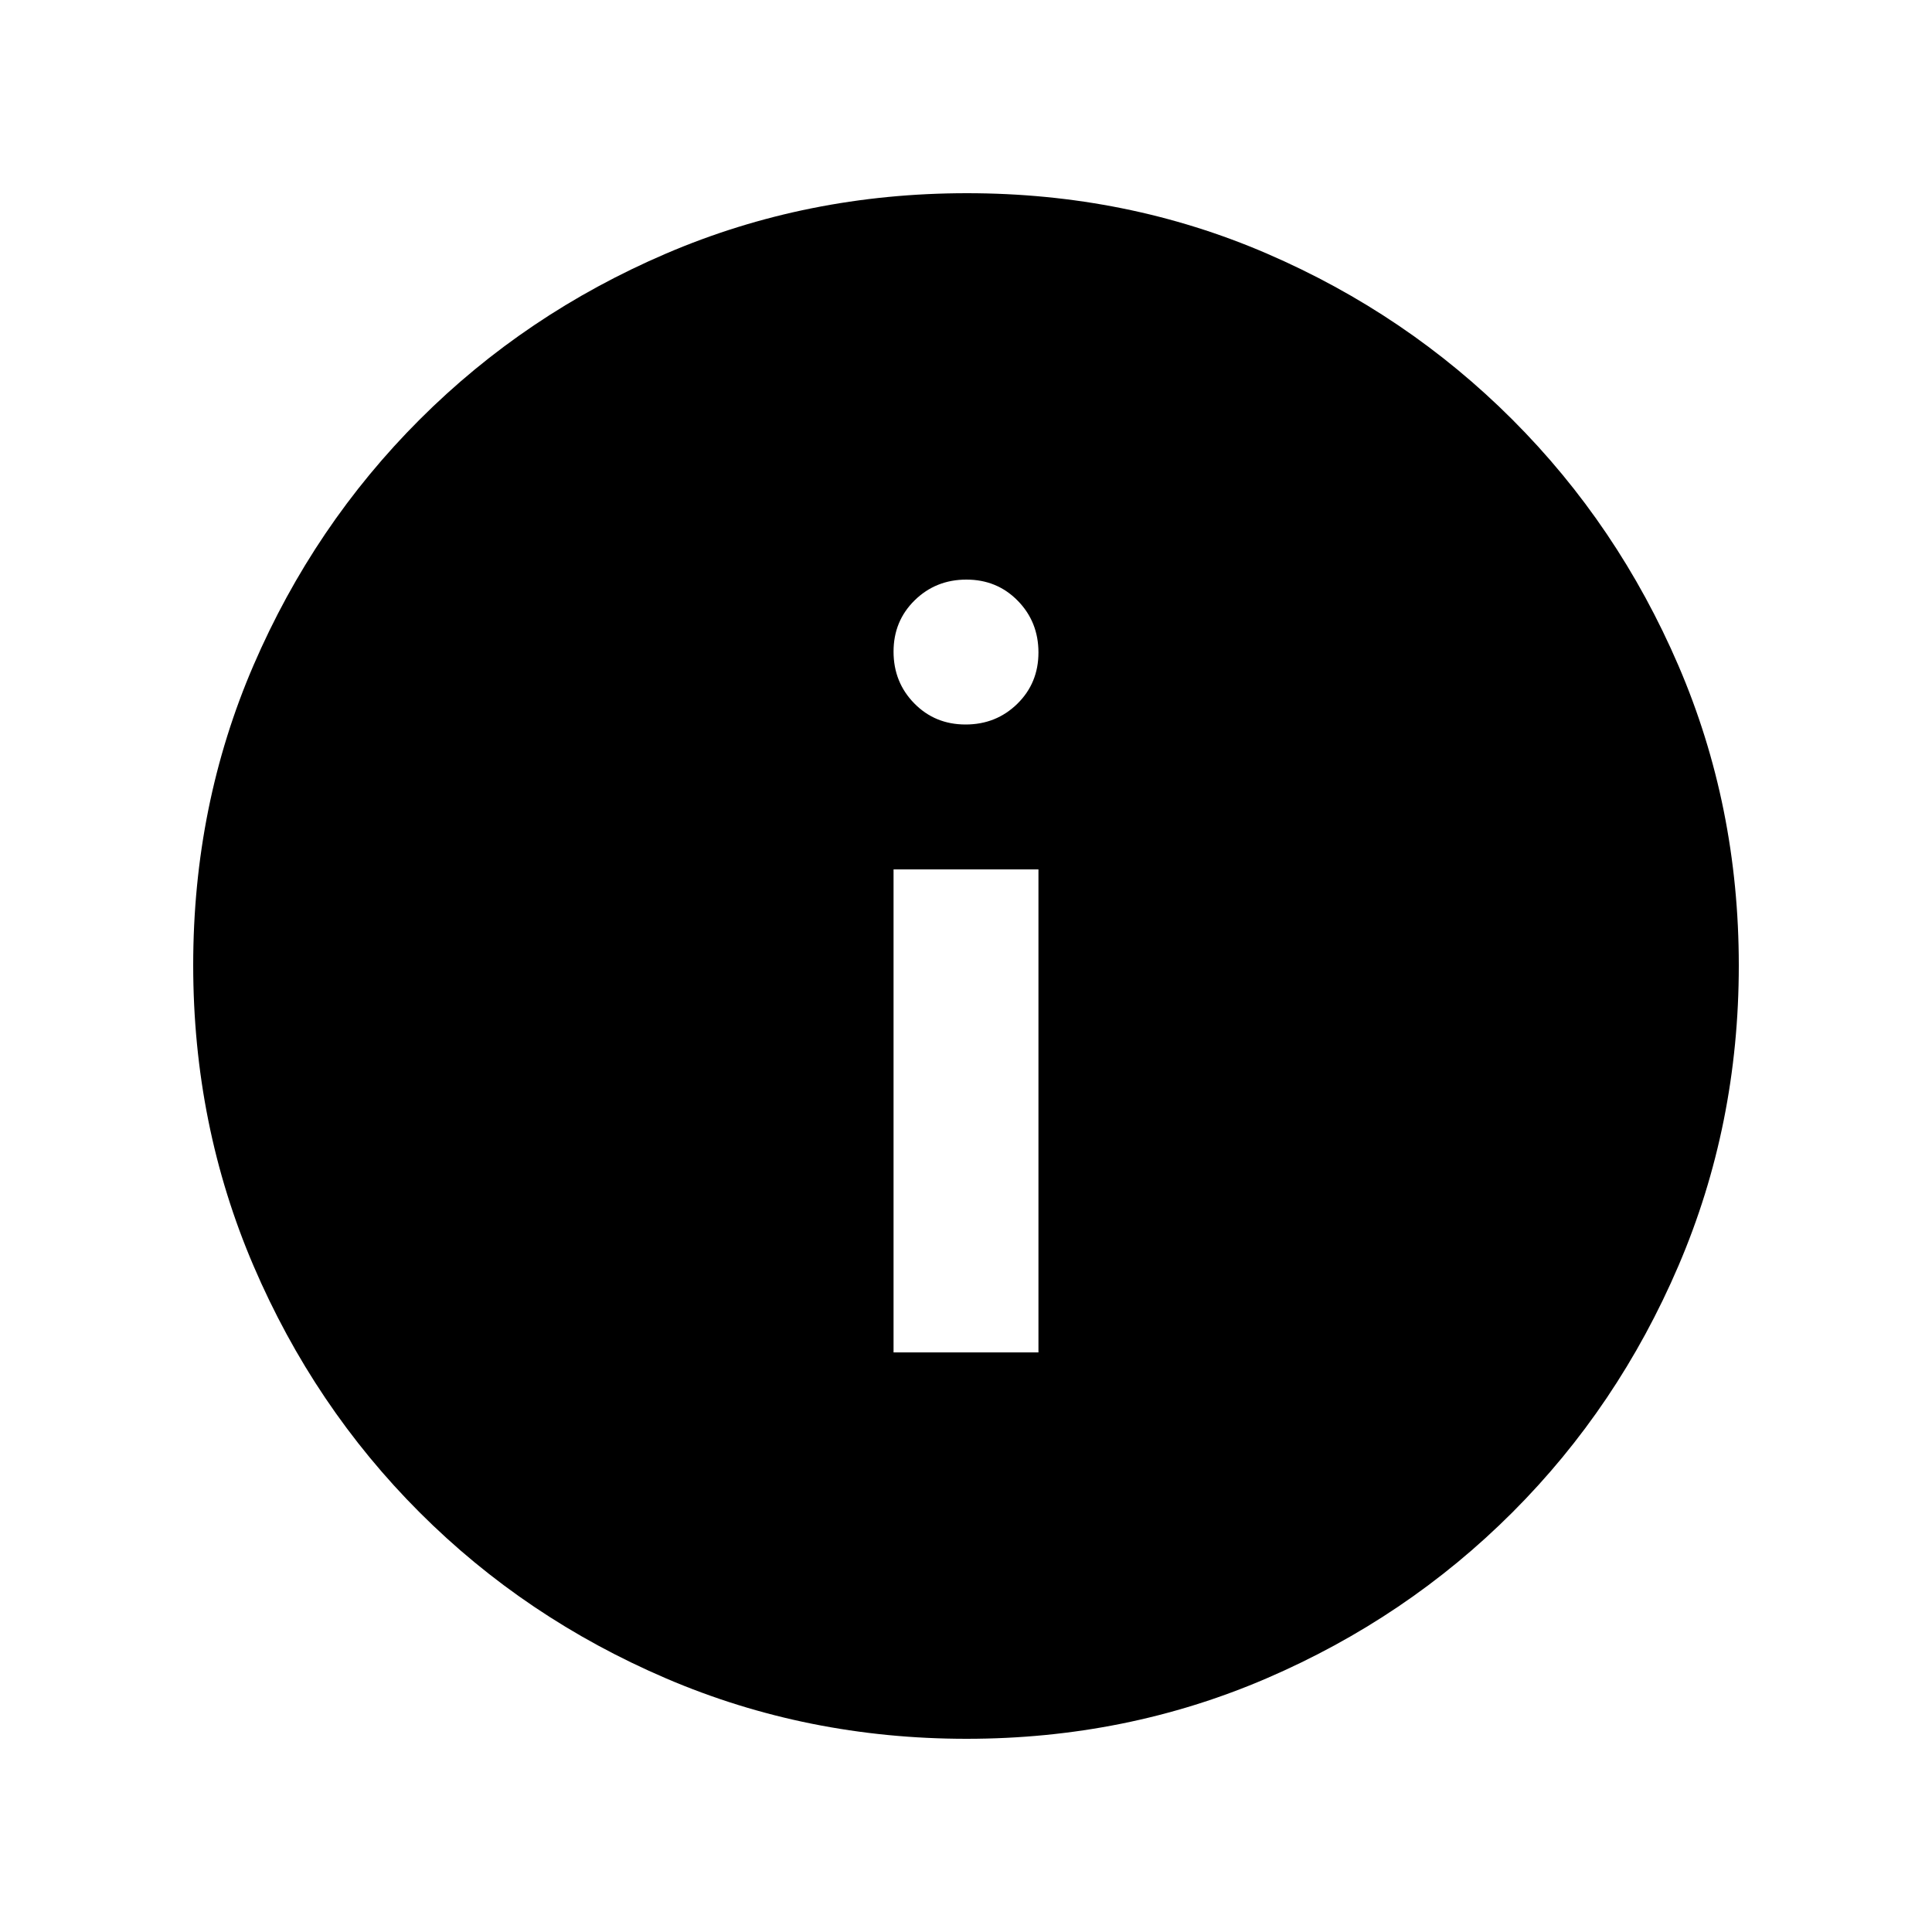
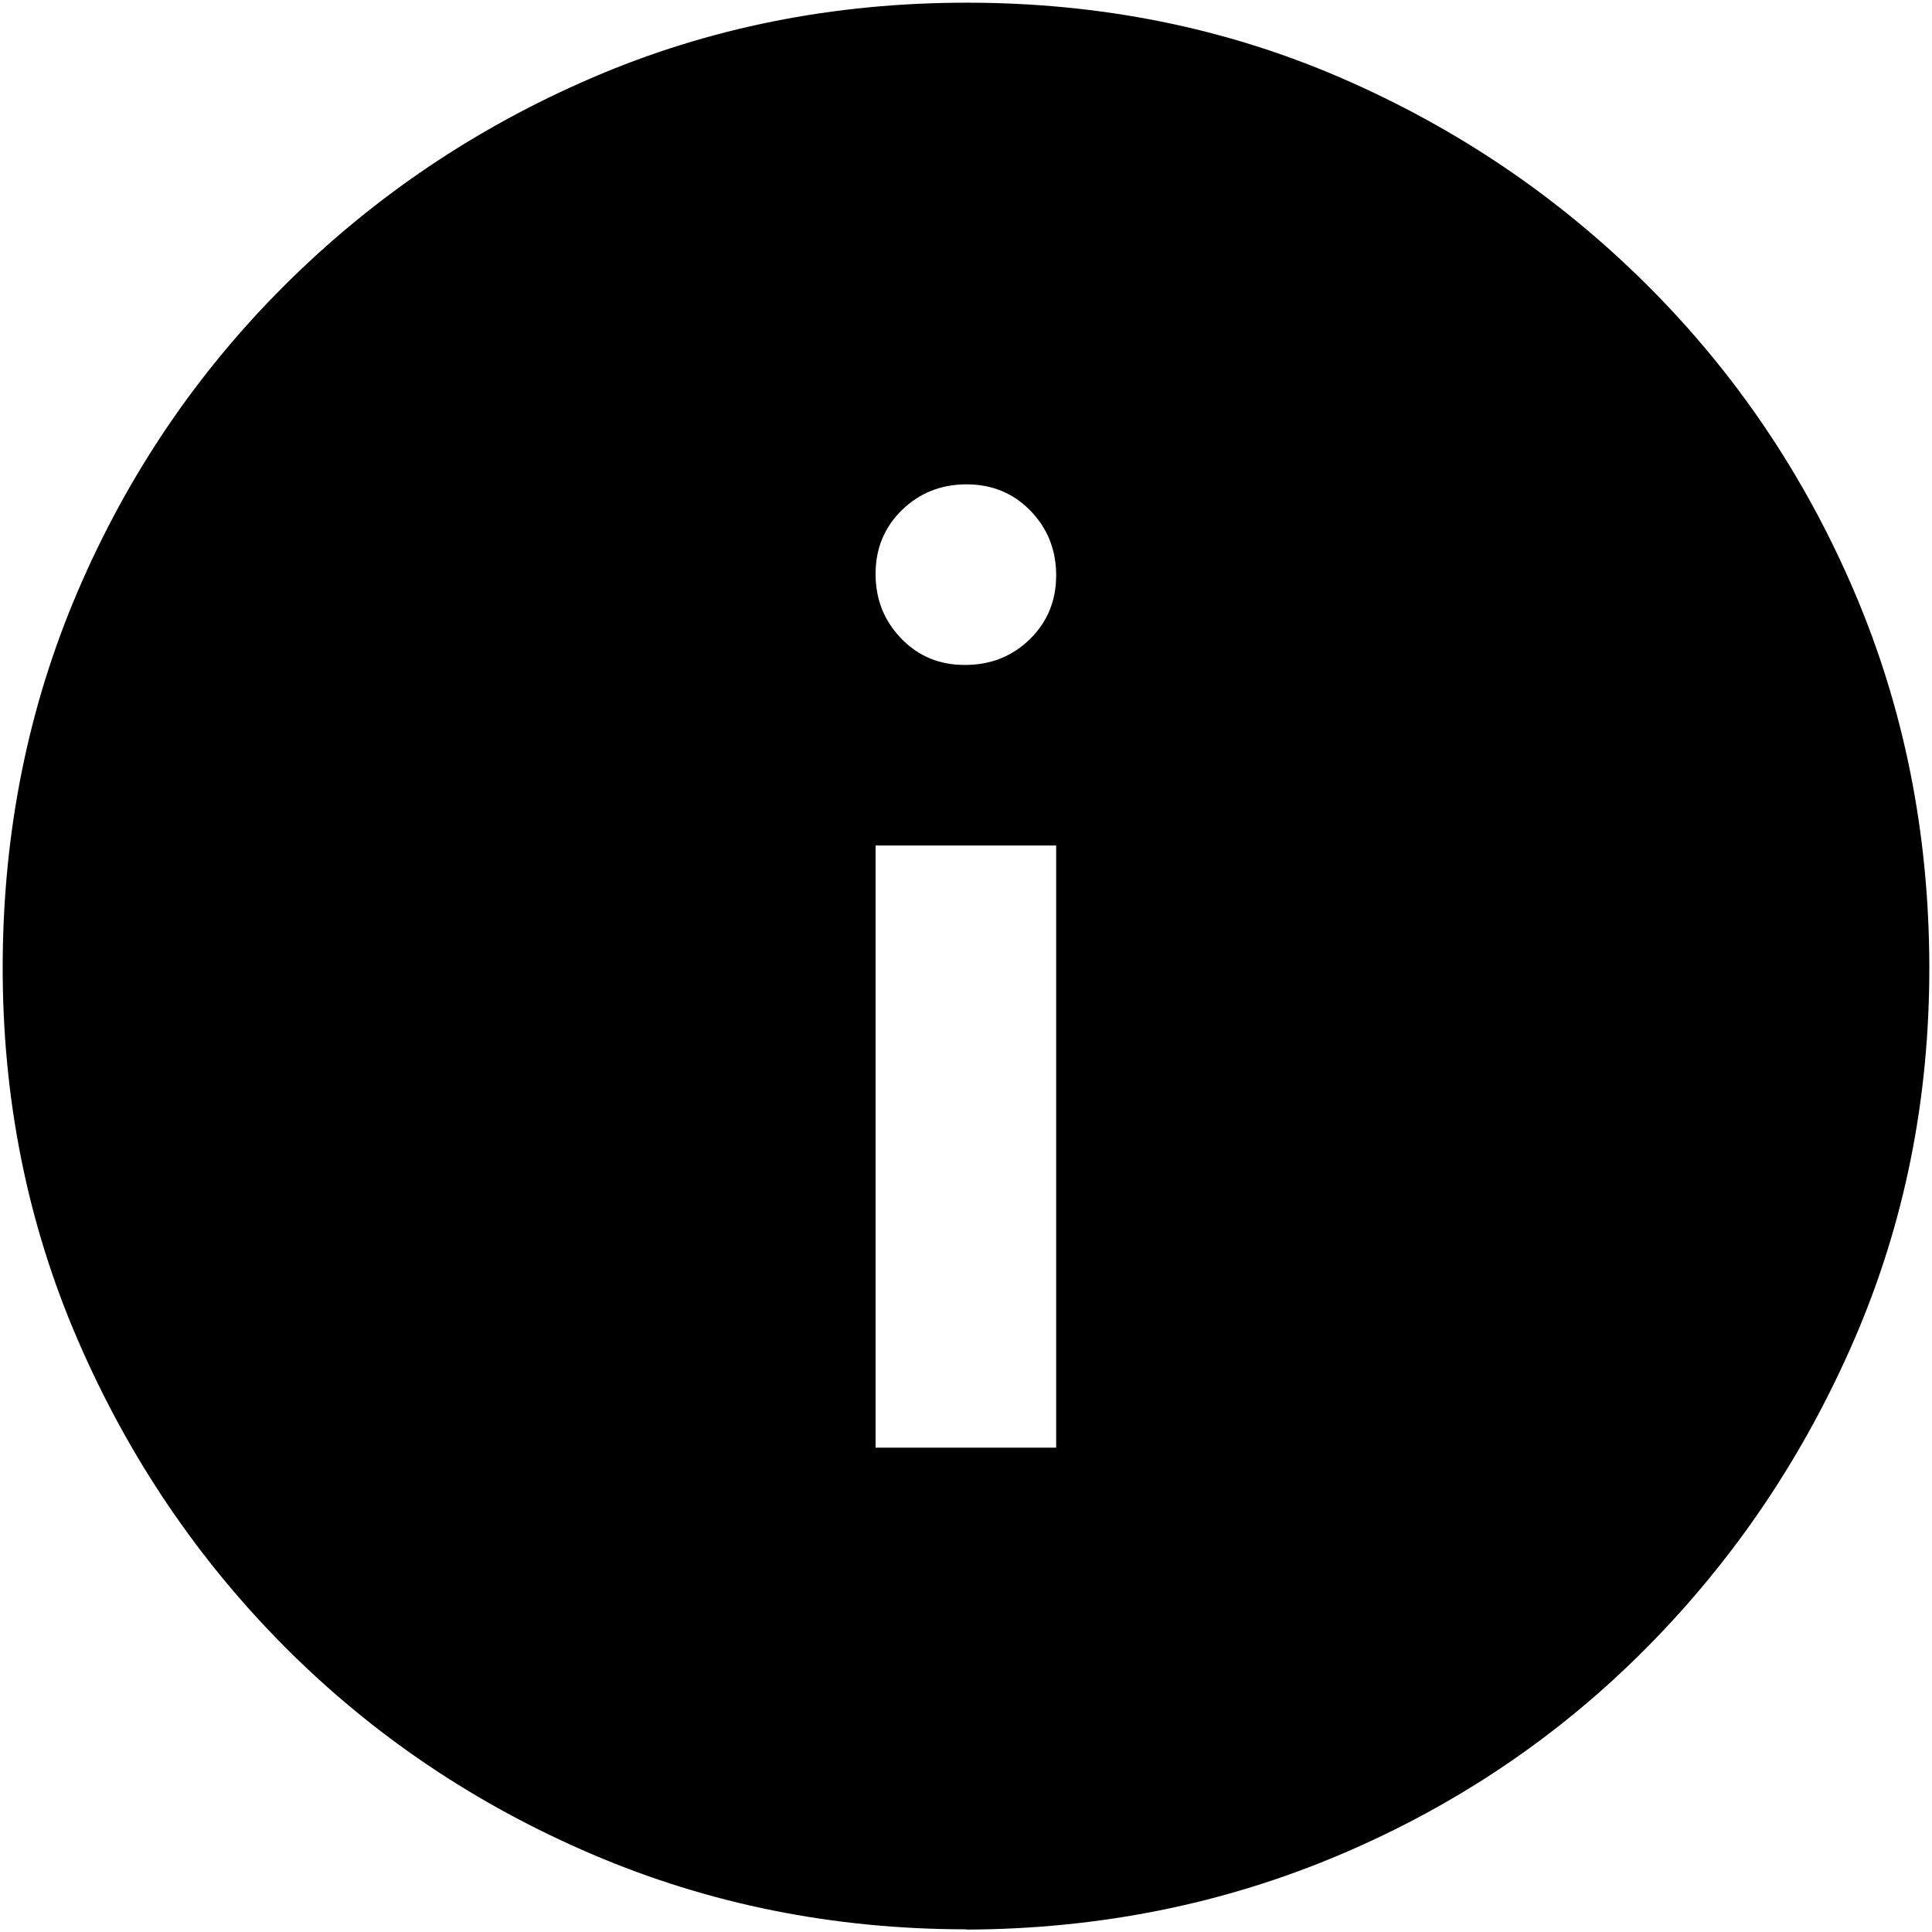
- <svg xmlns="http://www.w3.org/2000/svg" height="20" viewBox="0 -960 960 960" width="20">
-   <path d="M444-288h72v-240h-72v240Zm35.789-312Q495-600 505.5-610.289q10.5-10.29 10.5-25.5Q516-651 505.711-661.5q-10.29-10.5-25.5-10.5Q465-672 454.5-661.711q-10.5 10.29-10.5 25.5Q444-621 454.289-610.5q10.29 10.5 25.5 10.5Zm.487 504Q401-96 331-126q-70-30-122.5-82.5T126-330.958q-30-69.959-30-149.5Q96-560 126-629.5t82.5-122Q261-804 330.958-834q69.959-30 149.5-30Q560-864 629.5-834t122 82.5Q804-699 834-629.276q30 69.725 30 149Q864-401 834-331q-30 70-82.5 122.5T629.276-126q-69.725 30-149 30Z" />
+ <svg xmlns="http://www.w3.org/2000/svg" viewBox="0 0 72 72">
+   <path d="M32.63 53.95h6.73V31.51h-6.73zm3.34-29.17q1.43 0 2.41-.96t.98-2.38-.96-2.41q-.96-.98-2.38-.98t-2.41.96q-.98.96-.98 2.38t.96 2.41 2.38.98m.05 47.12q-7.42 0-13.96-2.8t-11.44-7.72T2.9 49.94.1 35.97t2.8-13.94 7.72-11.41T22.06 2.9 36.03.1t13.94 2.8 11.41 7.72 7.72 11.42 2.8 13.94-2.8 13.95-7.72 11.46-11.42 7.72-13.94 2.8" />
</svg>
